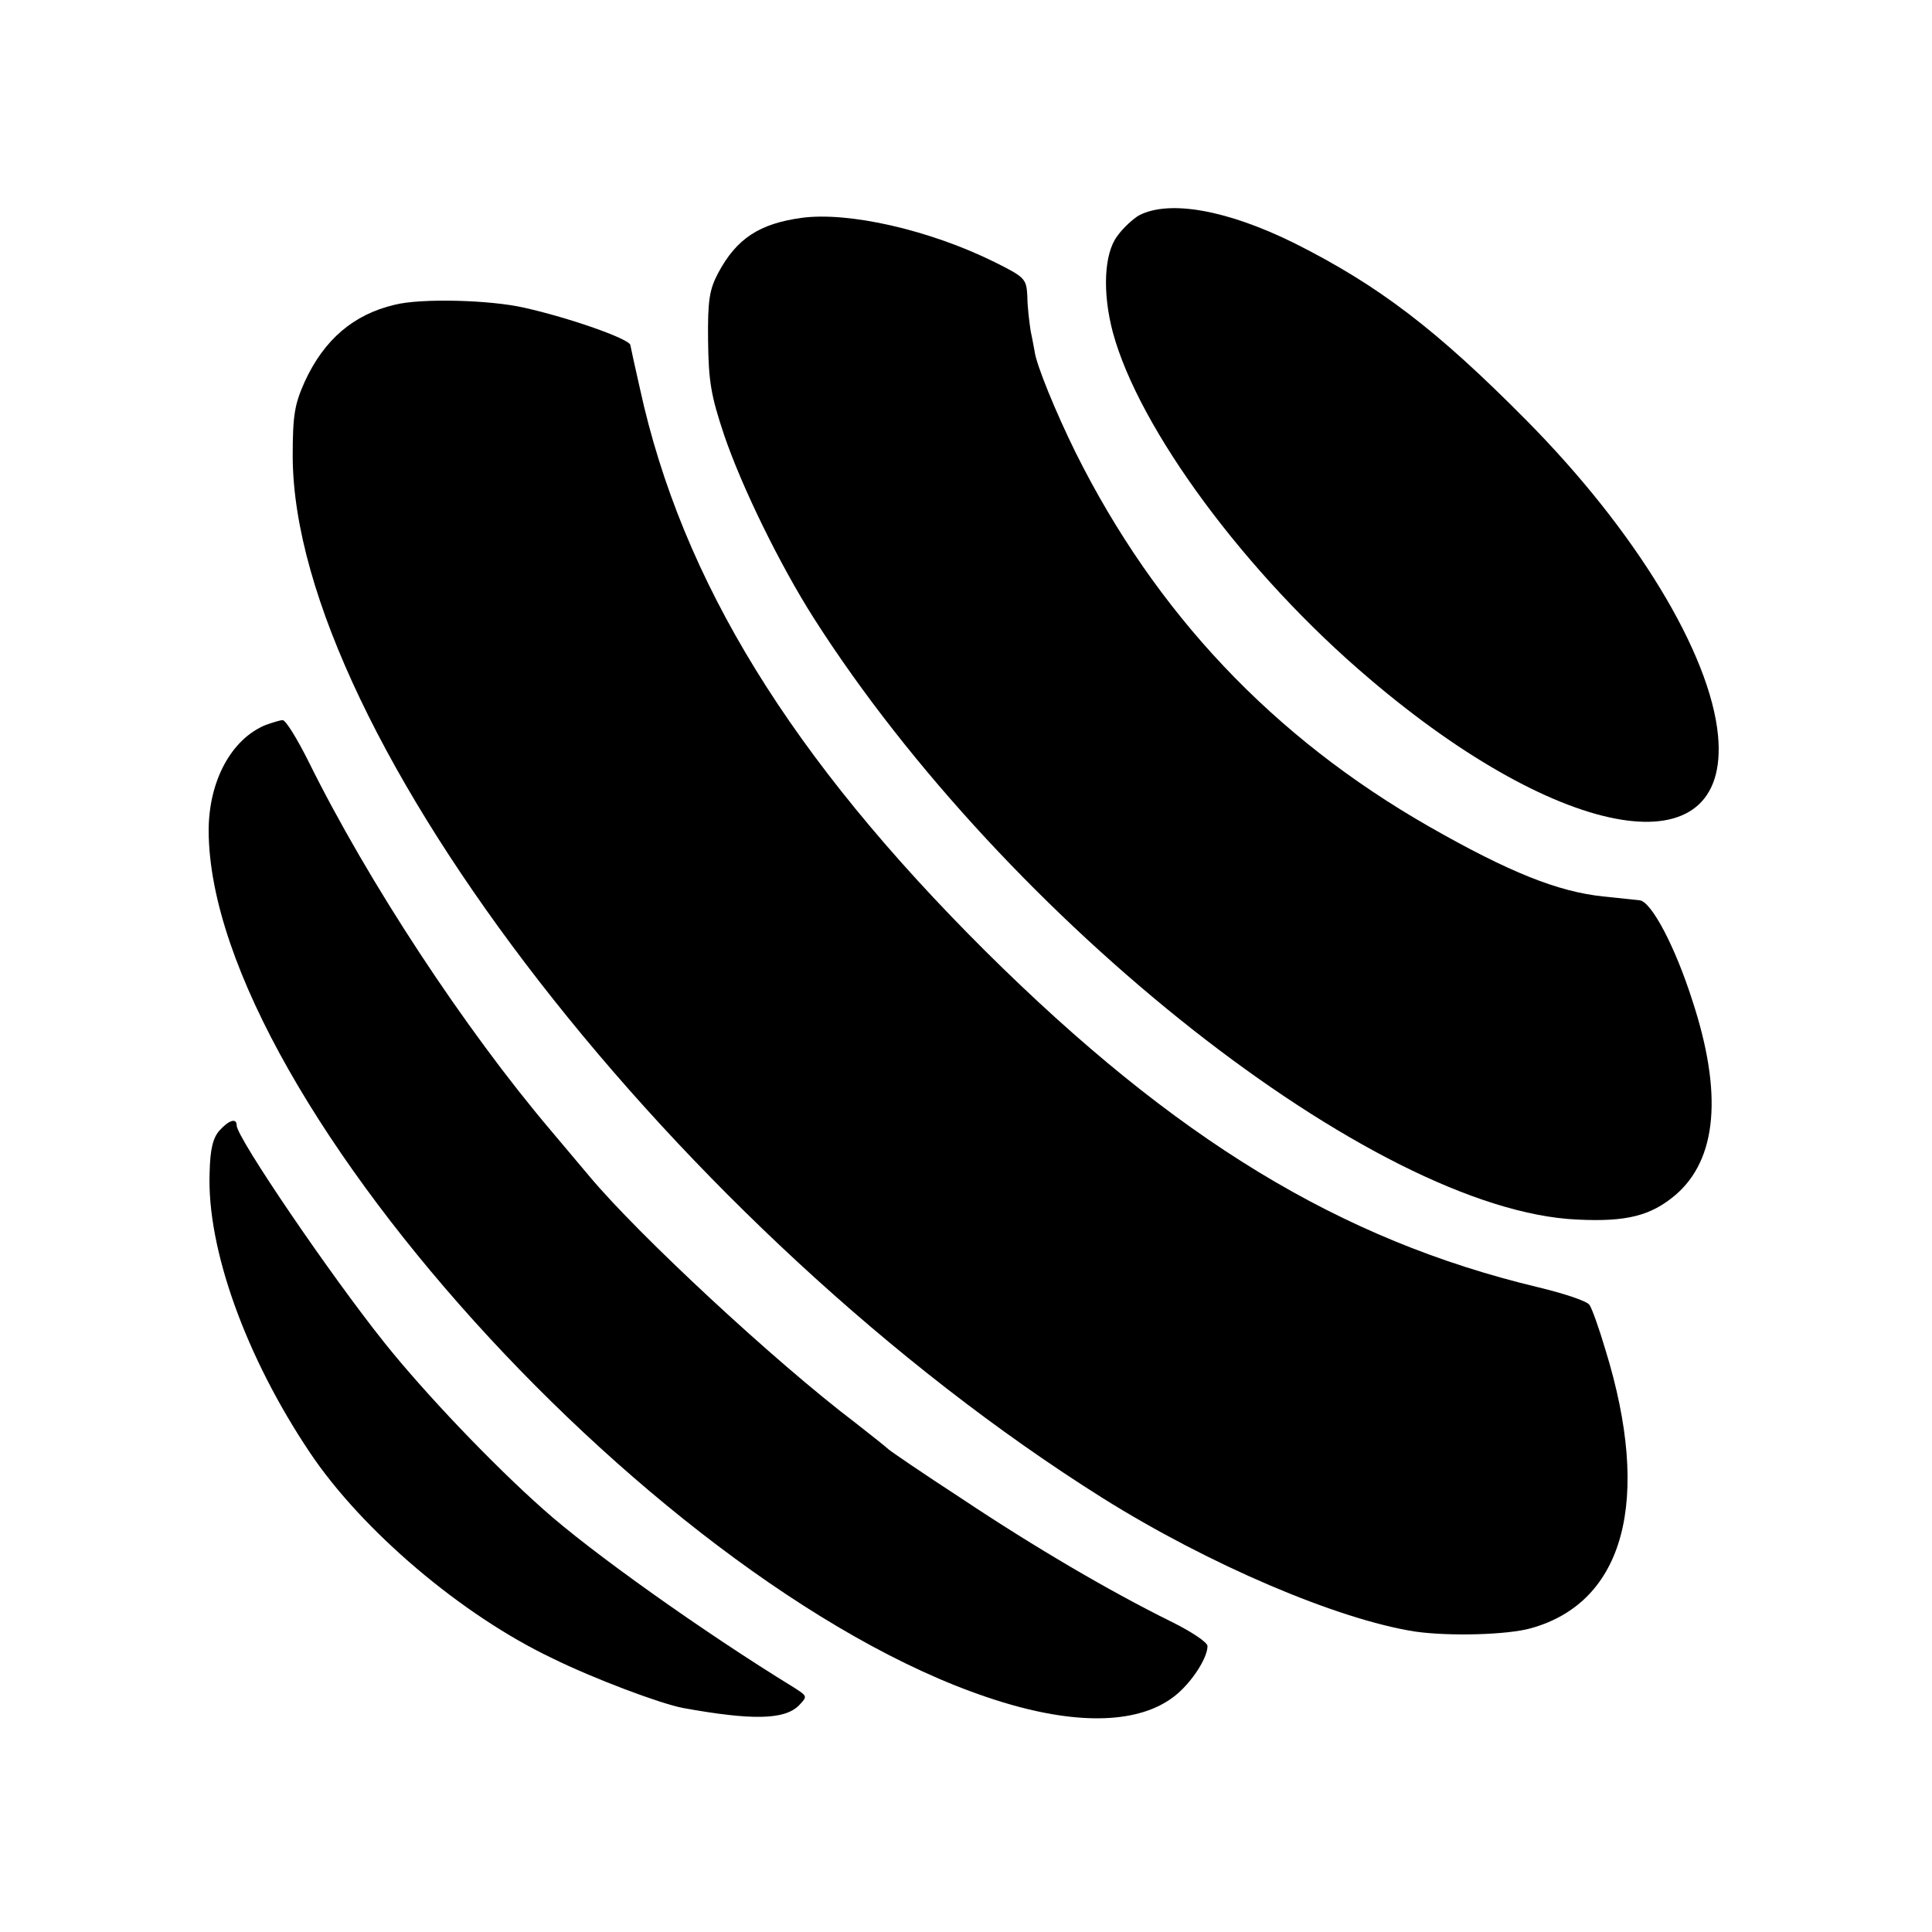
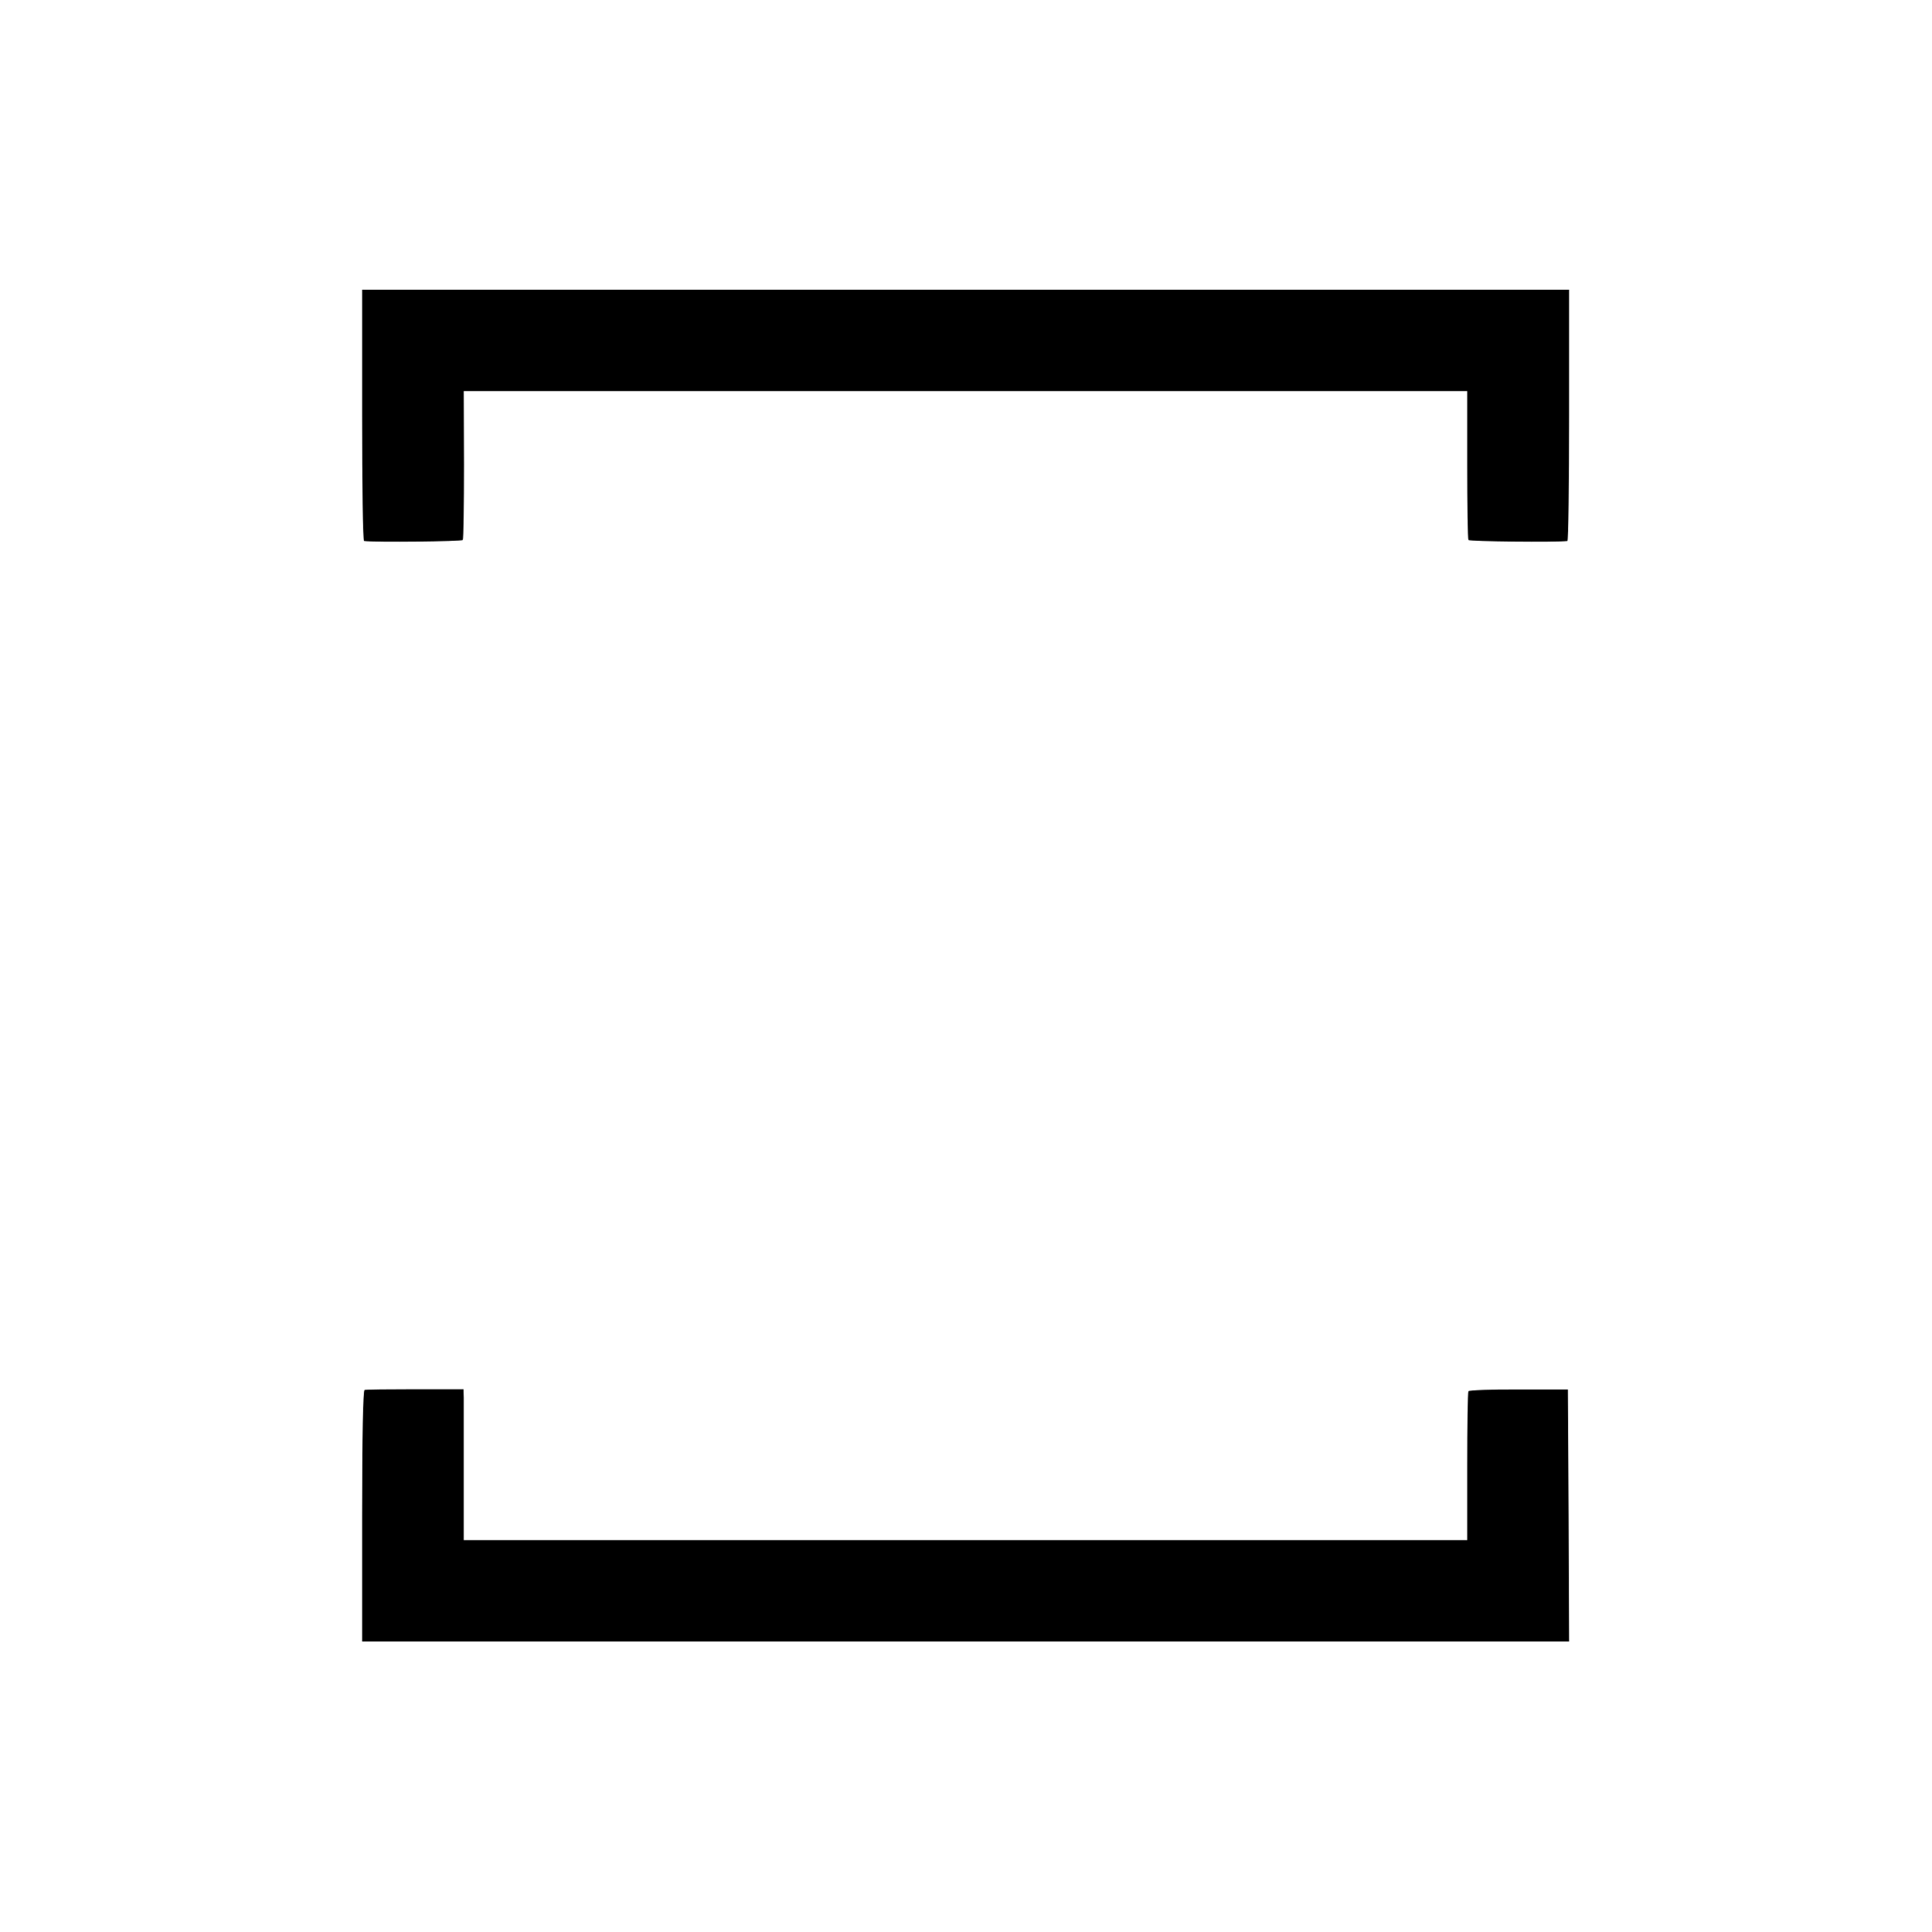
- <svg xmlns="http://www.w3.org/2000/svg" version="1.0" width="400pt" height="400pt" viewBox="0 0 400 400" preserveAspectRatio="xMidYMid meet">
-   <g transform="translate(0,400) scale(0.1,-0.1)" fill="#000000" stroke="none">
-     <path d="M2358 3554 c-12 -7 -33 -26 -45 -43 -27 -36 -31 -116 -9 -199 54 -200 275 -500 531 -717 400 -341 748 -398 722 -118 -16 170 -171 425 -397 653 -186 188 -306 279 -479 366 -139 69 -260 91 -323 58z" />
-     <path d="M1660 3549 c-88 -12 -135 -43 -173 -114 -18 -34 -22 -56 -21 -140 1 -85 6 -114 33 -195 37 -109 116 -270 186 -380 400 -627 1162 -1227 1581 -1245 102 -5 152 8 203 51 86 74 98 210 35 402 -36 113 -85 205 -109 208 -11 1 -45 5 -76 8 -94 10 -194 50 -359 144 -324 185 -567 442 -733 775 -41 83 -82 183 -85 210 -1 4 -4 23 -8 41 -3 19 -7 52 -7 73 -2 36 -5 39 -67 70 -135 67 -303 105 -400 92z" />
-     <path d="M817 3369 c-85 -20 -146 -72 -186 -159 -21 -47 -25 -69 -25 -155 2 -576 803 -1607 1676 -2156 220 -138 487 -252 648 -277 70 -10 191 -7 240 7 193 54 250 265 154 576 -13 44 -28 86 -33 93 -4 8 -53 24 -107 37 -409 98 -750 305 -1143 695 -403 401 -629 767 -716 1165 -10 44 -19 85 -20 91 -4 13 -126 56 -220 77 -70 16 -213 20 -268 6z" />
-     <path d="M550 2499 c-71 -29 -118 -116 -118 -219 2 -564 988 -1630 1678 -1814 151 -40 268 -29 333 32 31 29 57 72 57 94 0 8 -35 31 -78 52 -123 61 -276 150 -432 254 -80 52 -147 98 -150 101 -3 3 -34 28 -70 56 -165 125 -449 389 -550 510 -14 17 -50 59 -80 95 -178 210 -378 514 -501 763 -24 48 -48 87 -54 86 -5 0 -21 -5 -35 -10z" />
-     <path d="M455 1660 c-14 -15 -20 -39 -21 -88 -6 -157 75 -382 208 -580 108 -161 314 -336 501 -425 87 -43 224 -94 270 -103 143 -26 211 -25 241 5 18 19 18 19 -10 37 -189 116 -422 282 -519 369 -105 93 -246 241 -329 345 -112 140 -306 425 -306 450 0 16 -16 11 -35 -10z" />
-   </g>
+ <svg xmlns="http://www.w3.org/2000/svg" version="1" width="1066.667" height="1066.667" viewBox="0 0 800 800">
+   <path d="M150 172c0 28.6.3 52 .8 52.1 4.3.6 40.5.2 40.9-.4.3-.5.5-14.6.5-31.3l-.1-30.4H607.8v30.4c0 16.8.2 30.8.5 31.3.4.6 36.5 1 41 .4.4-.1.7-23.5.7-52.1v-52H150v52zM151 575.8c-.6.2-1 18.6-1 52.3V680h500l-.2-52.2-.3-52.2h-20.3c-11.2-.1-20.6.3-20.9.7-.3.5-.5 14.5-.5 31.3V638H192.1v-27.8V579l-.1-3.5h-20c-11 0-20.4.1-21 .3z" />
</svg>
